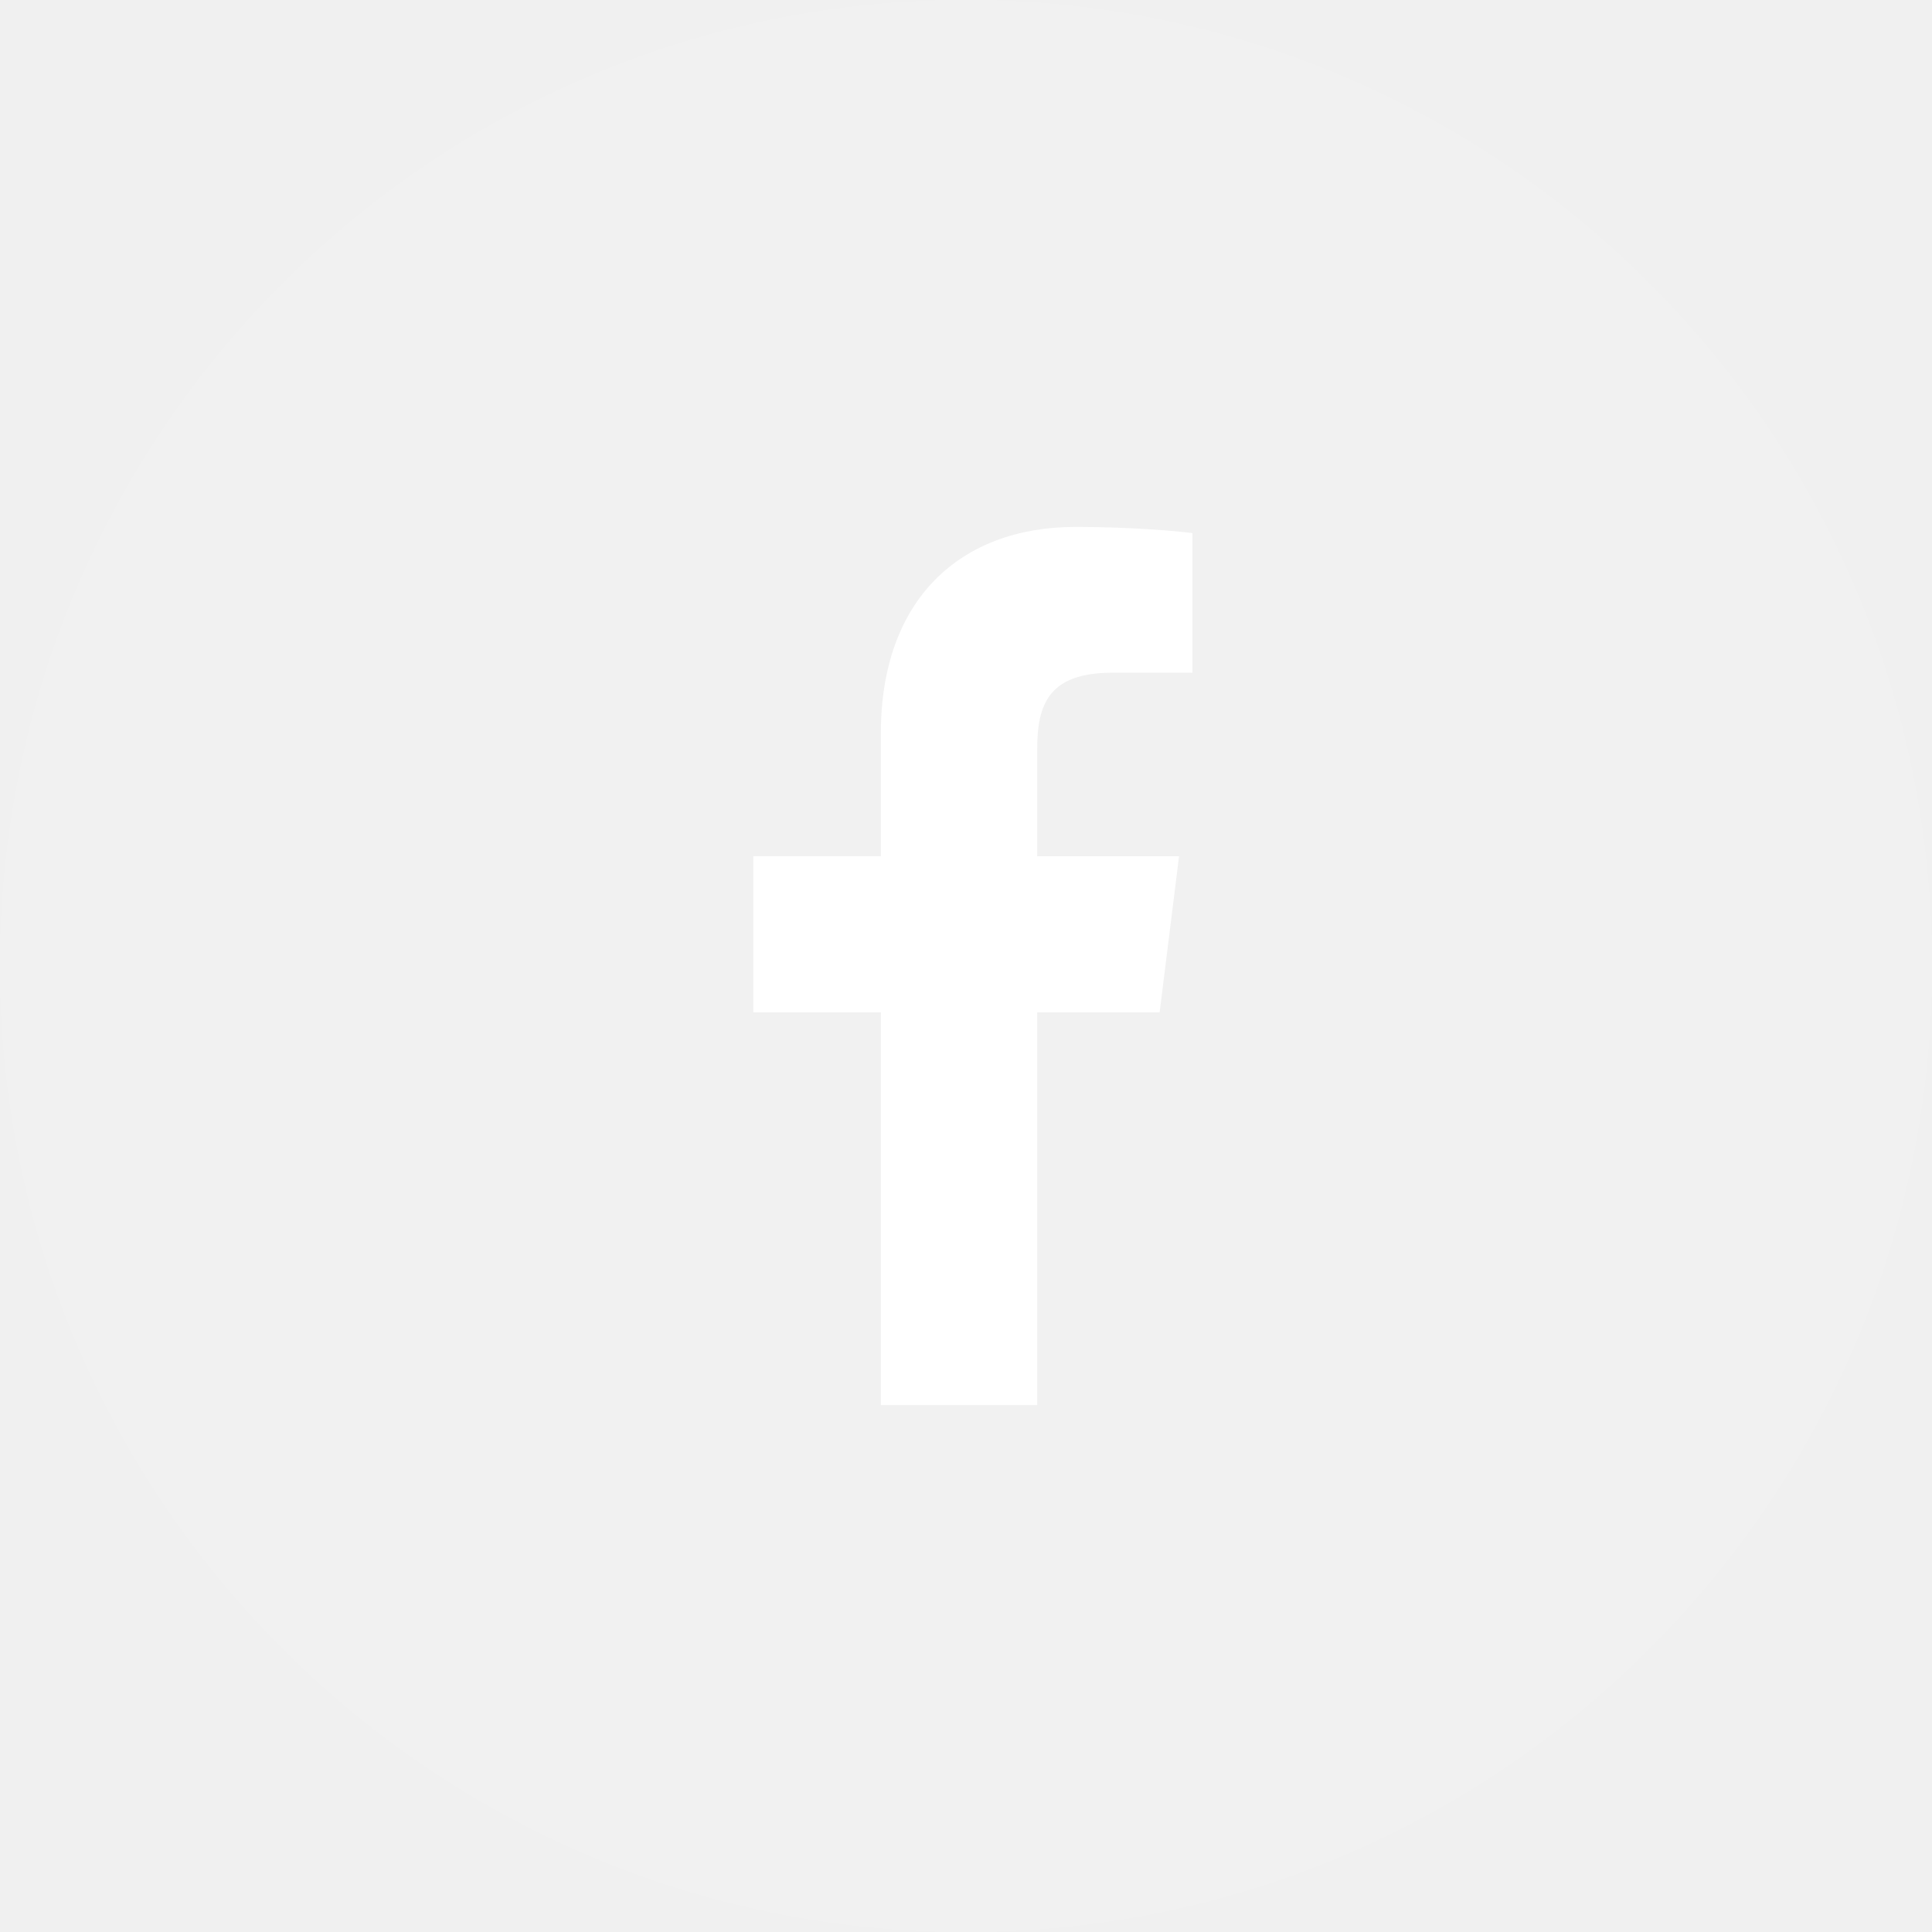
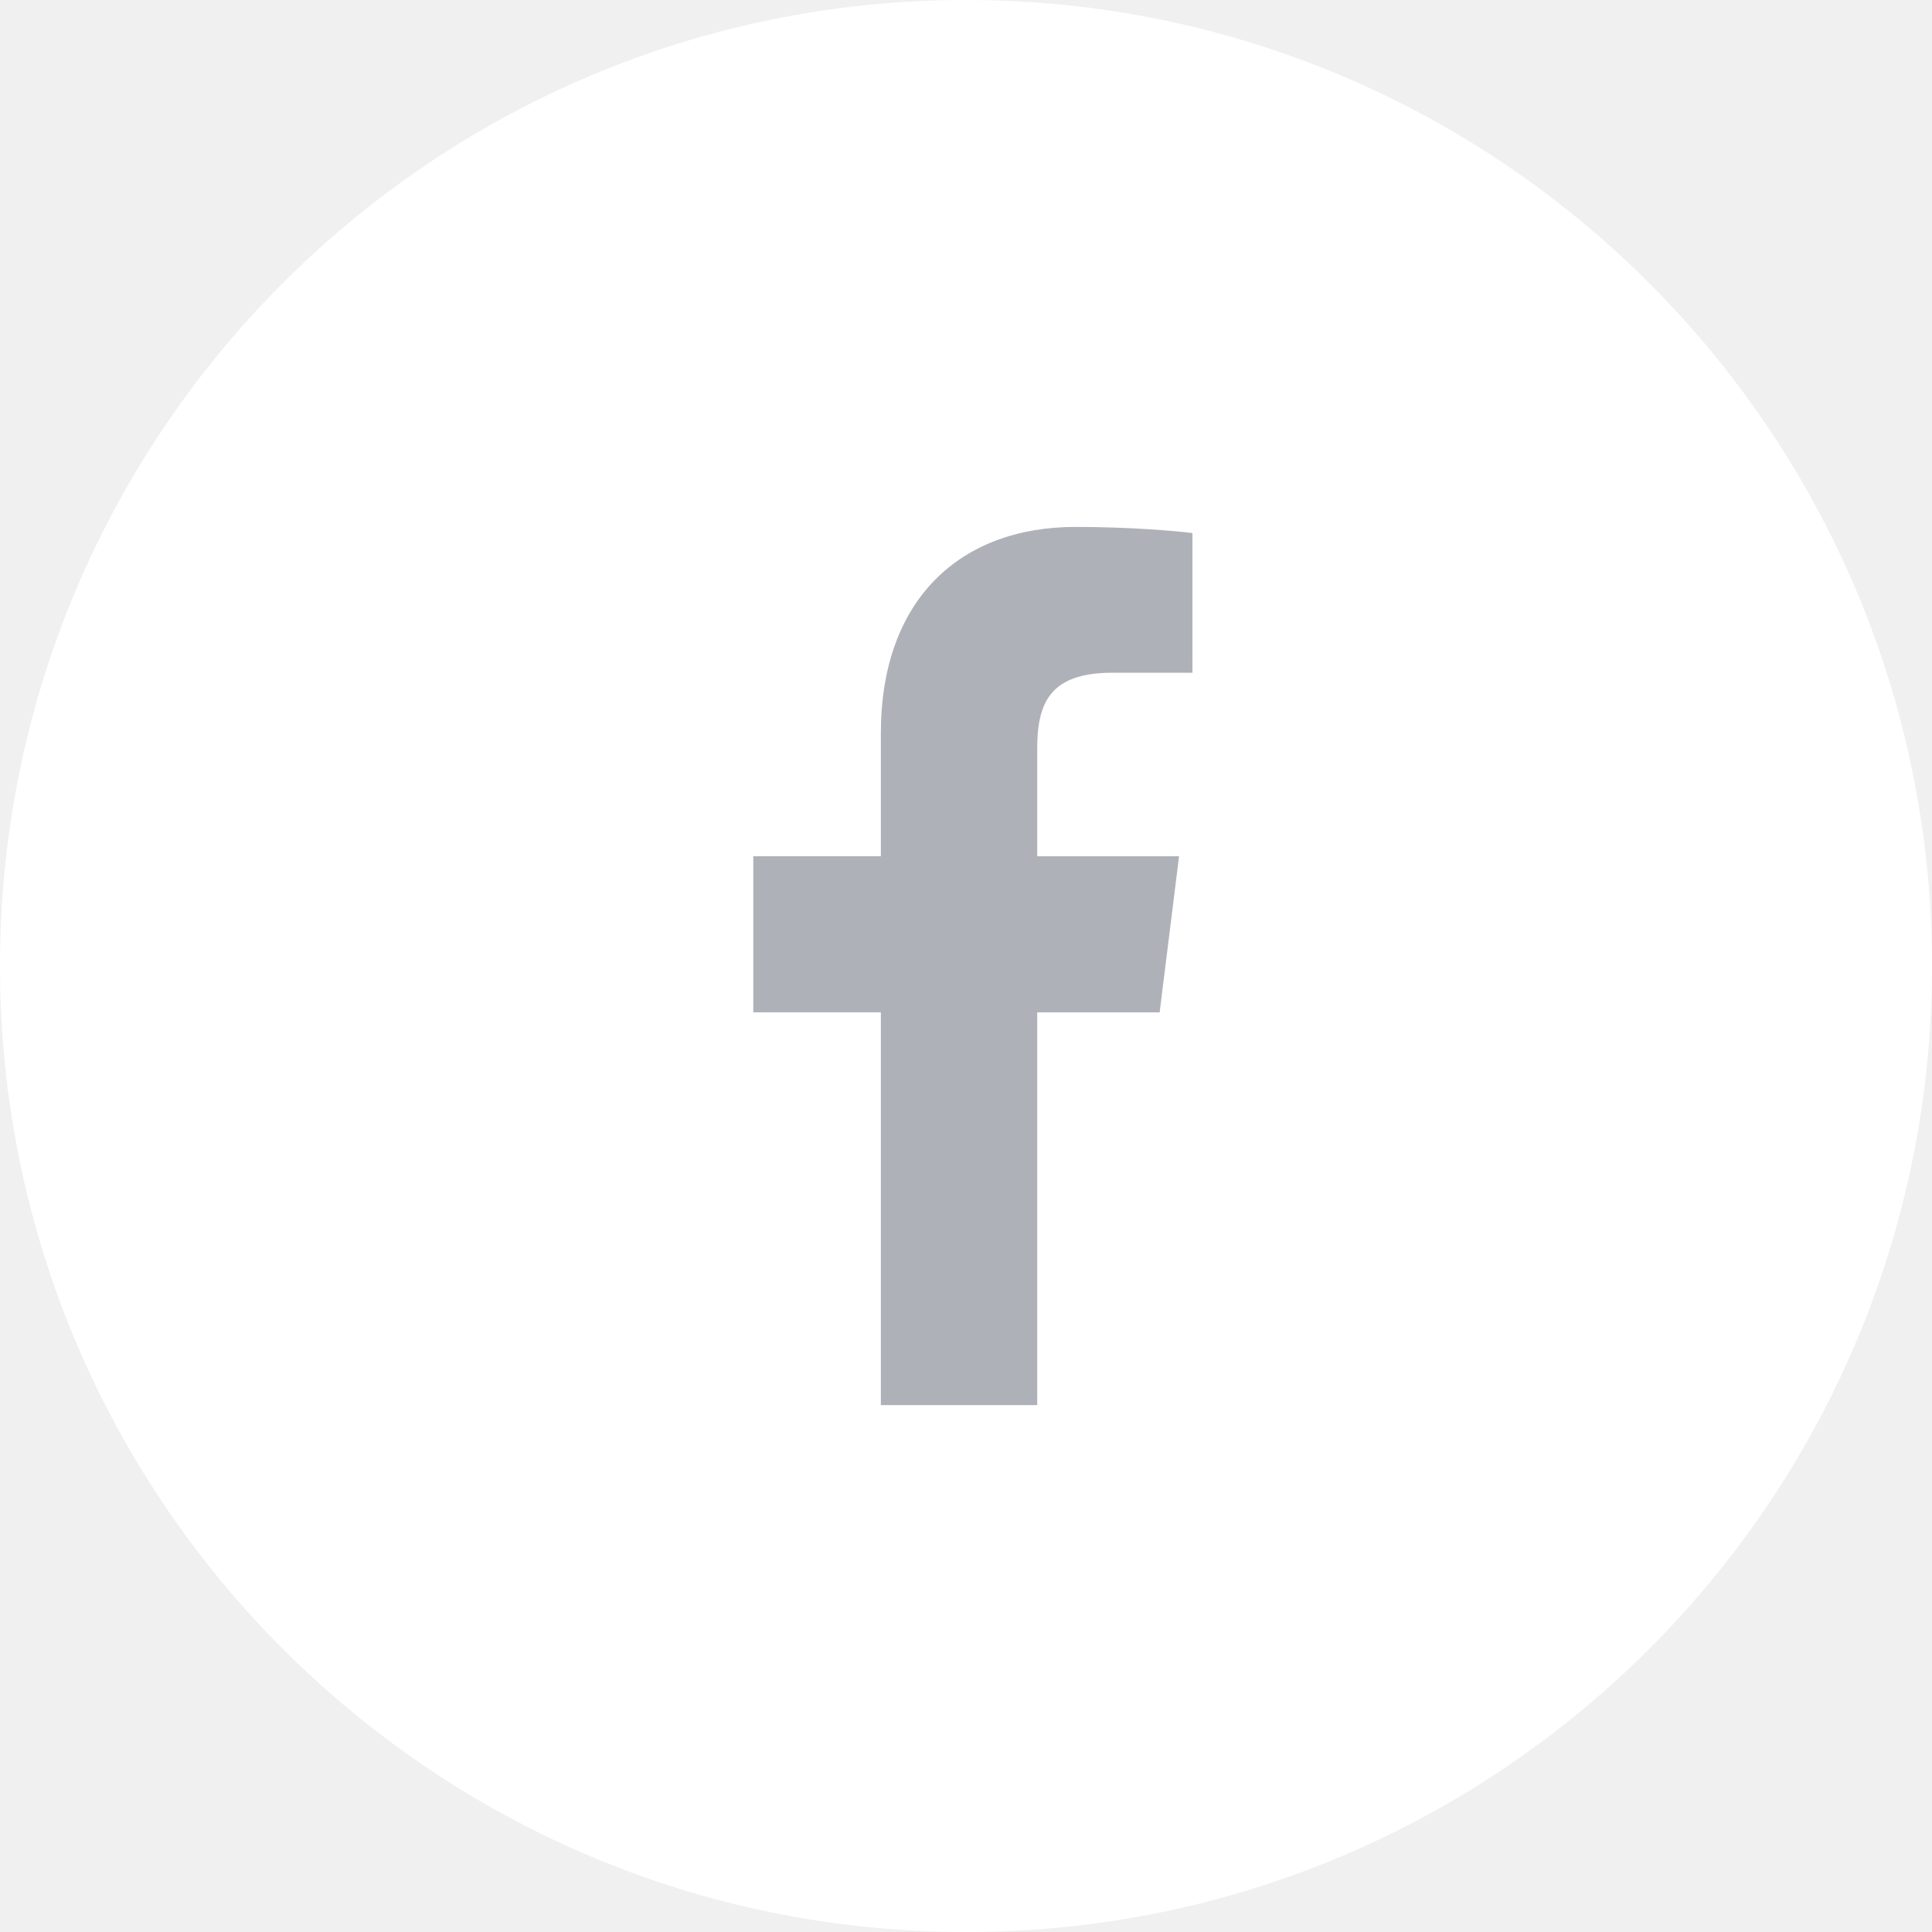
<svg xmlns="http://www.w3.org/2000/svg" width="44" height="44" viewBox="0 0 44 44" fill="none">
-   <path d="M44 22C44 28.075 41.538 33.575 37.556 37.556C33.575 41.538 28.075 44 22 44C15.925 44 10.425 41.538 6.444 37.556C2.462 33.575 0 28.075 0 22C0 15.925 2.462 10.425 6.444 6.444C10.425 2.462 15.925 -6.10352e-05 22 -6.10352e-05C28.075 -6.10352e-05 33.575 2.462 37.556 6.444C41.538 10.425 44 15.925 44 22Z" fill="white" fill-opacity="0.1" />
+   <path d="M44 22C44 28.075 41.538 33.575 37.556 37.556C33.575 41.538 28.075 44 22 44C15.925 44 10.425 41.538 6.444 37.556C2.462 33.575 0 28.075 0 22C0 15.925 2.462 10.425 6.444 6.444C10.425 2.462 15.925 -3.05176e-05 22 -3.05176e-05C28.075 -3.05176e-05 33.575 2.462 37.556 6.444C41.538 10.425 44 15.925 44 22Z" fill="white" />
  <g clip-path="url(#clip0)">
-     <path d="M25.331 15.321H27.157V12.141C26.842 12.098 25.758 12 24.497 12C21.864 12 20.061 13.656 20.061 16.699V19.5H17.156V23.055H20.061V32H23.622V23.056H26.41L26.852 19.501H23.622V17.052C23.622 16.024 23.899 15.321 25.331 15.321Z" fill="white" />
+     <path d="M25.331 15.321H27.157V12.141C26.842 12.098 25.758 12 24.497 12C21.864 12 20.061 13.656 20.061 16.699V19.5H17.156V23.055H20.061V32H23.622V23.056H26.41L26.852 19.501H23.622V17.052C23.622 16.024 23.899 15.321 25.331 15.321Z" fill="#AFB1B8" />
  </g>
  <defs>
    <clipPath id="clip0">
      <rect width="20" height="20" fill="white" transform="translate(12 12)" />
    </clipPath>
  </defs>
</svg>
